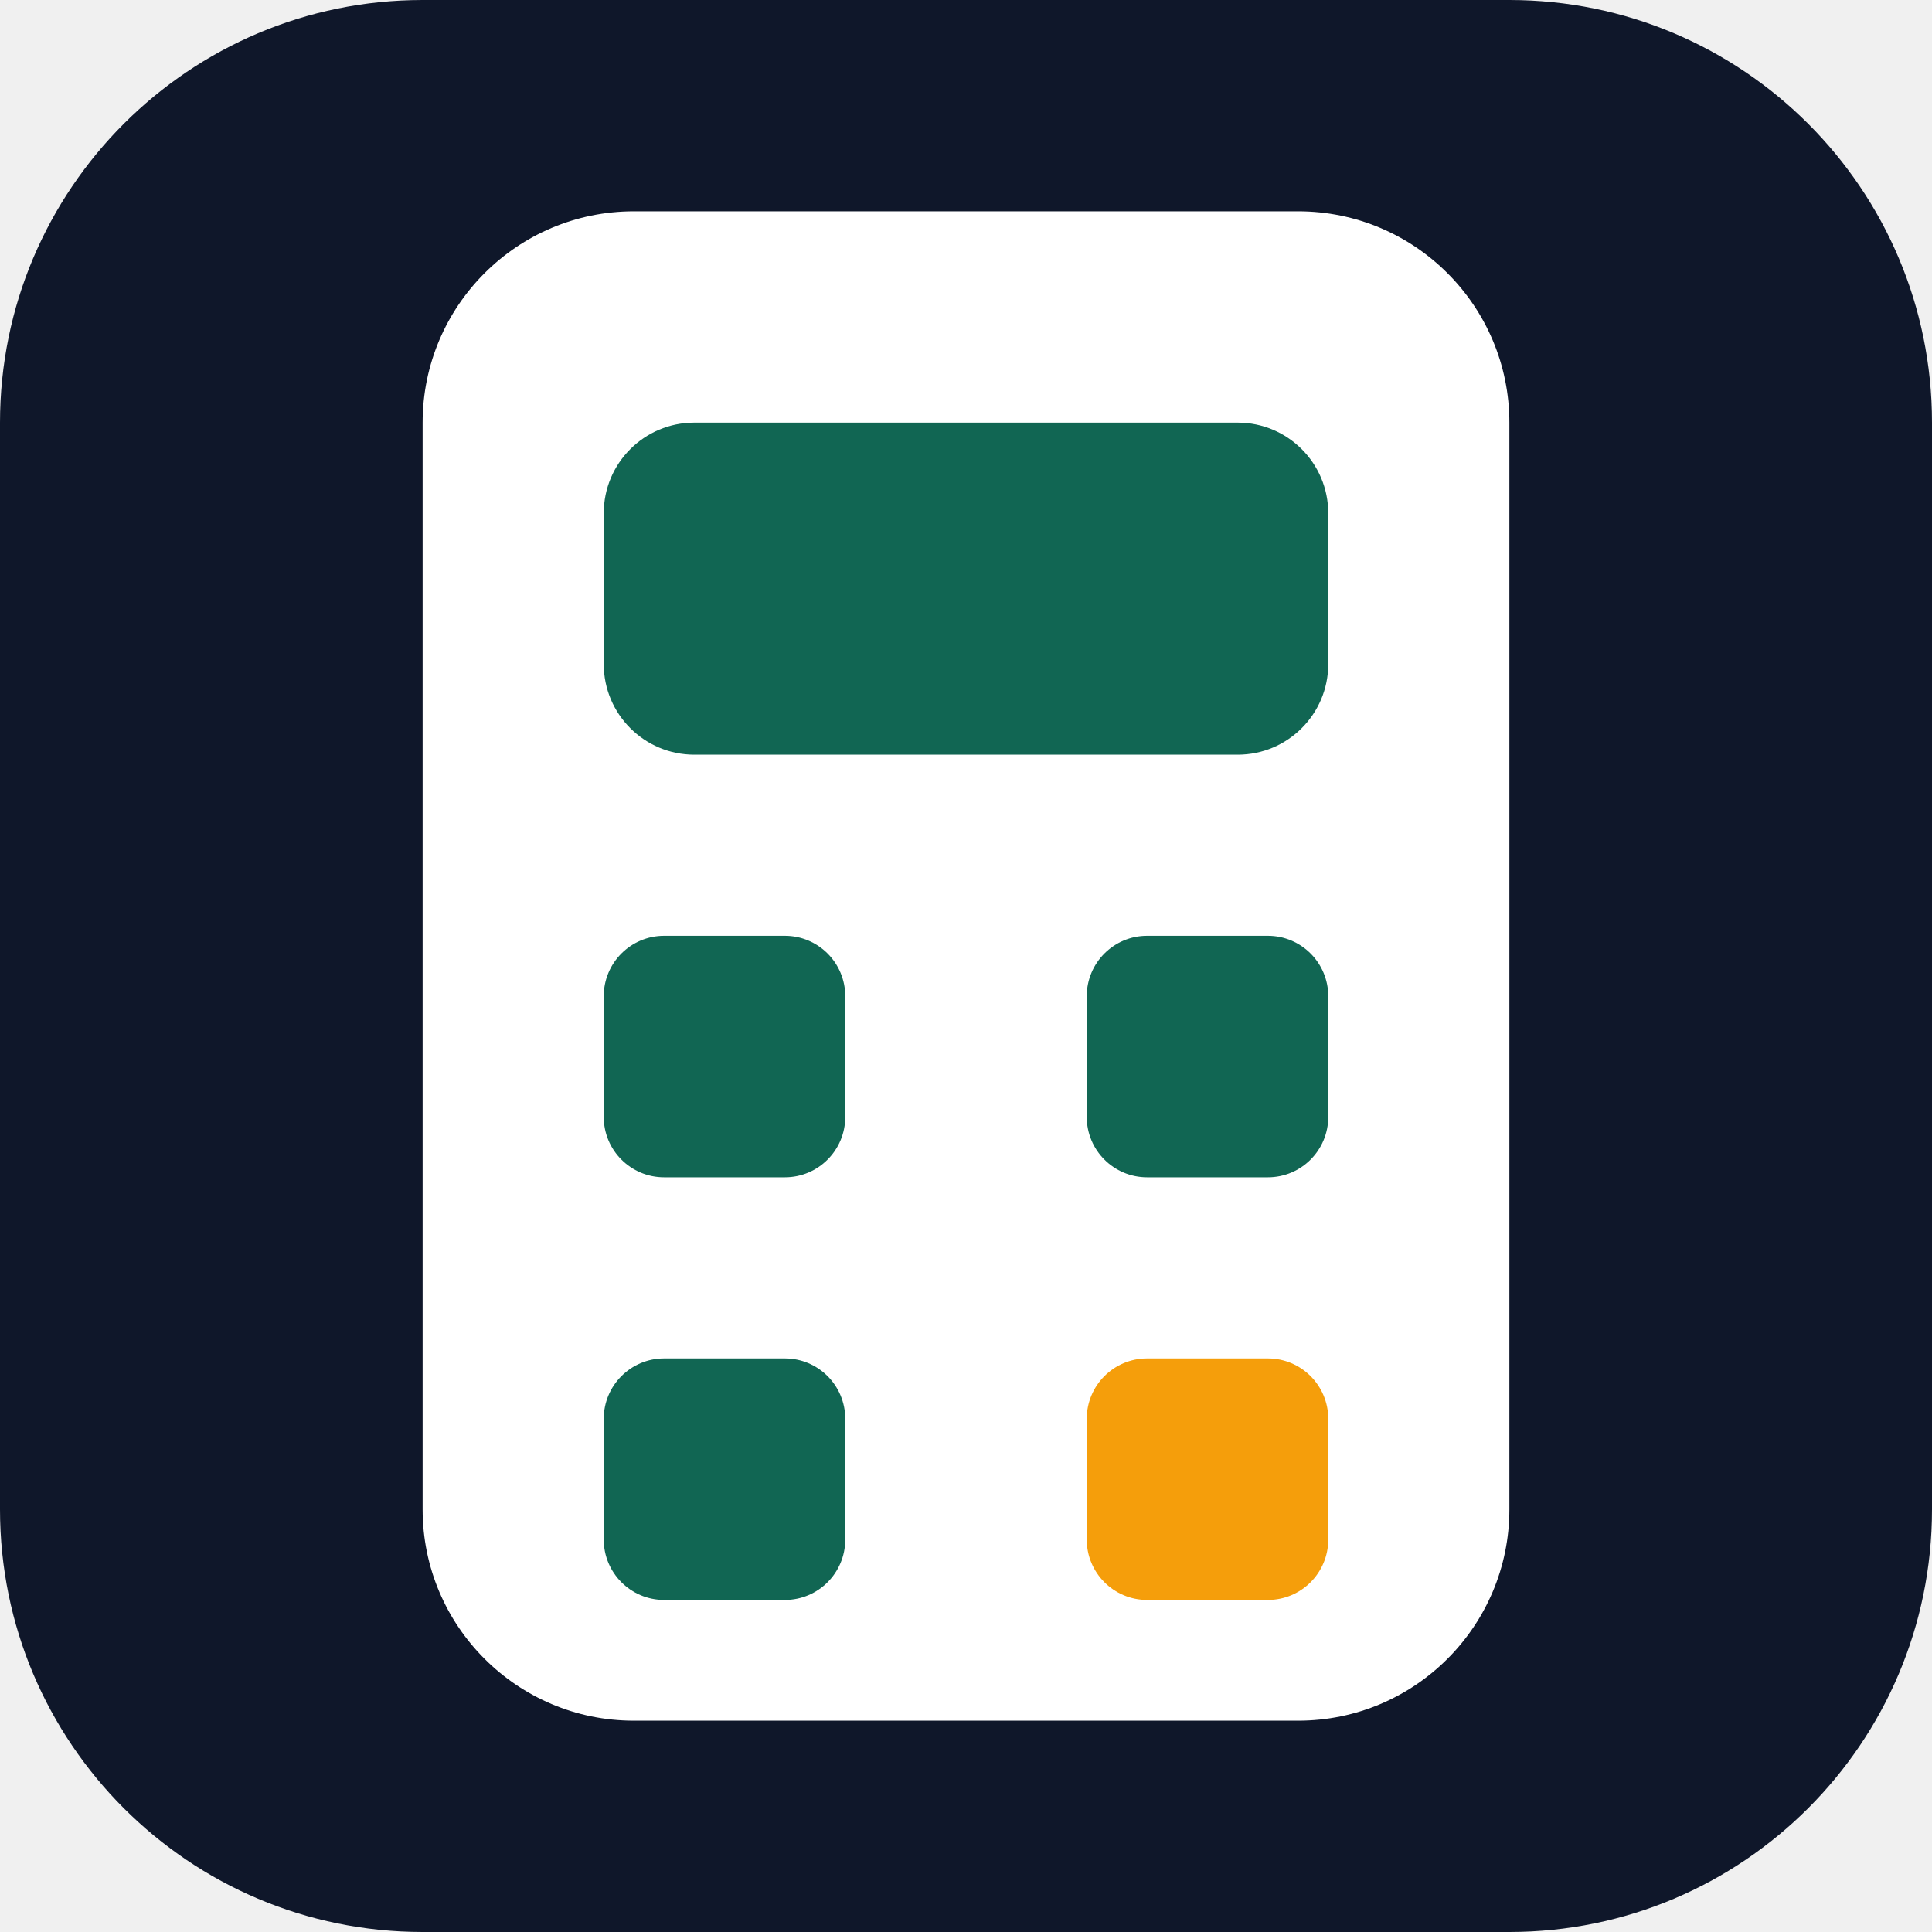
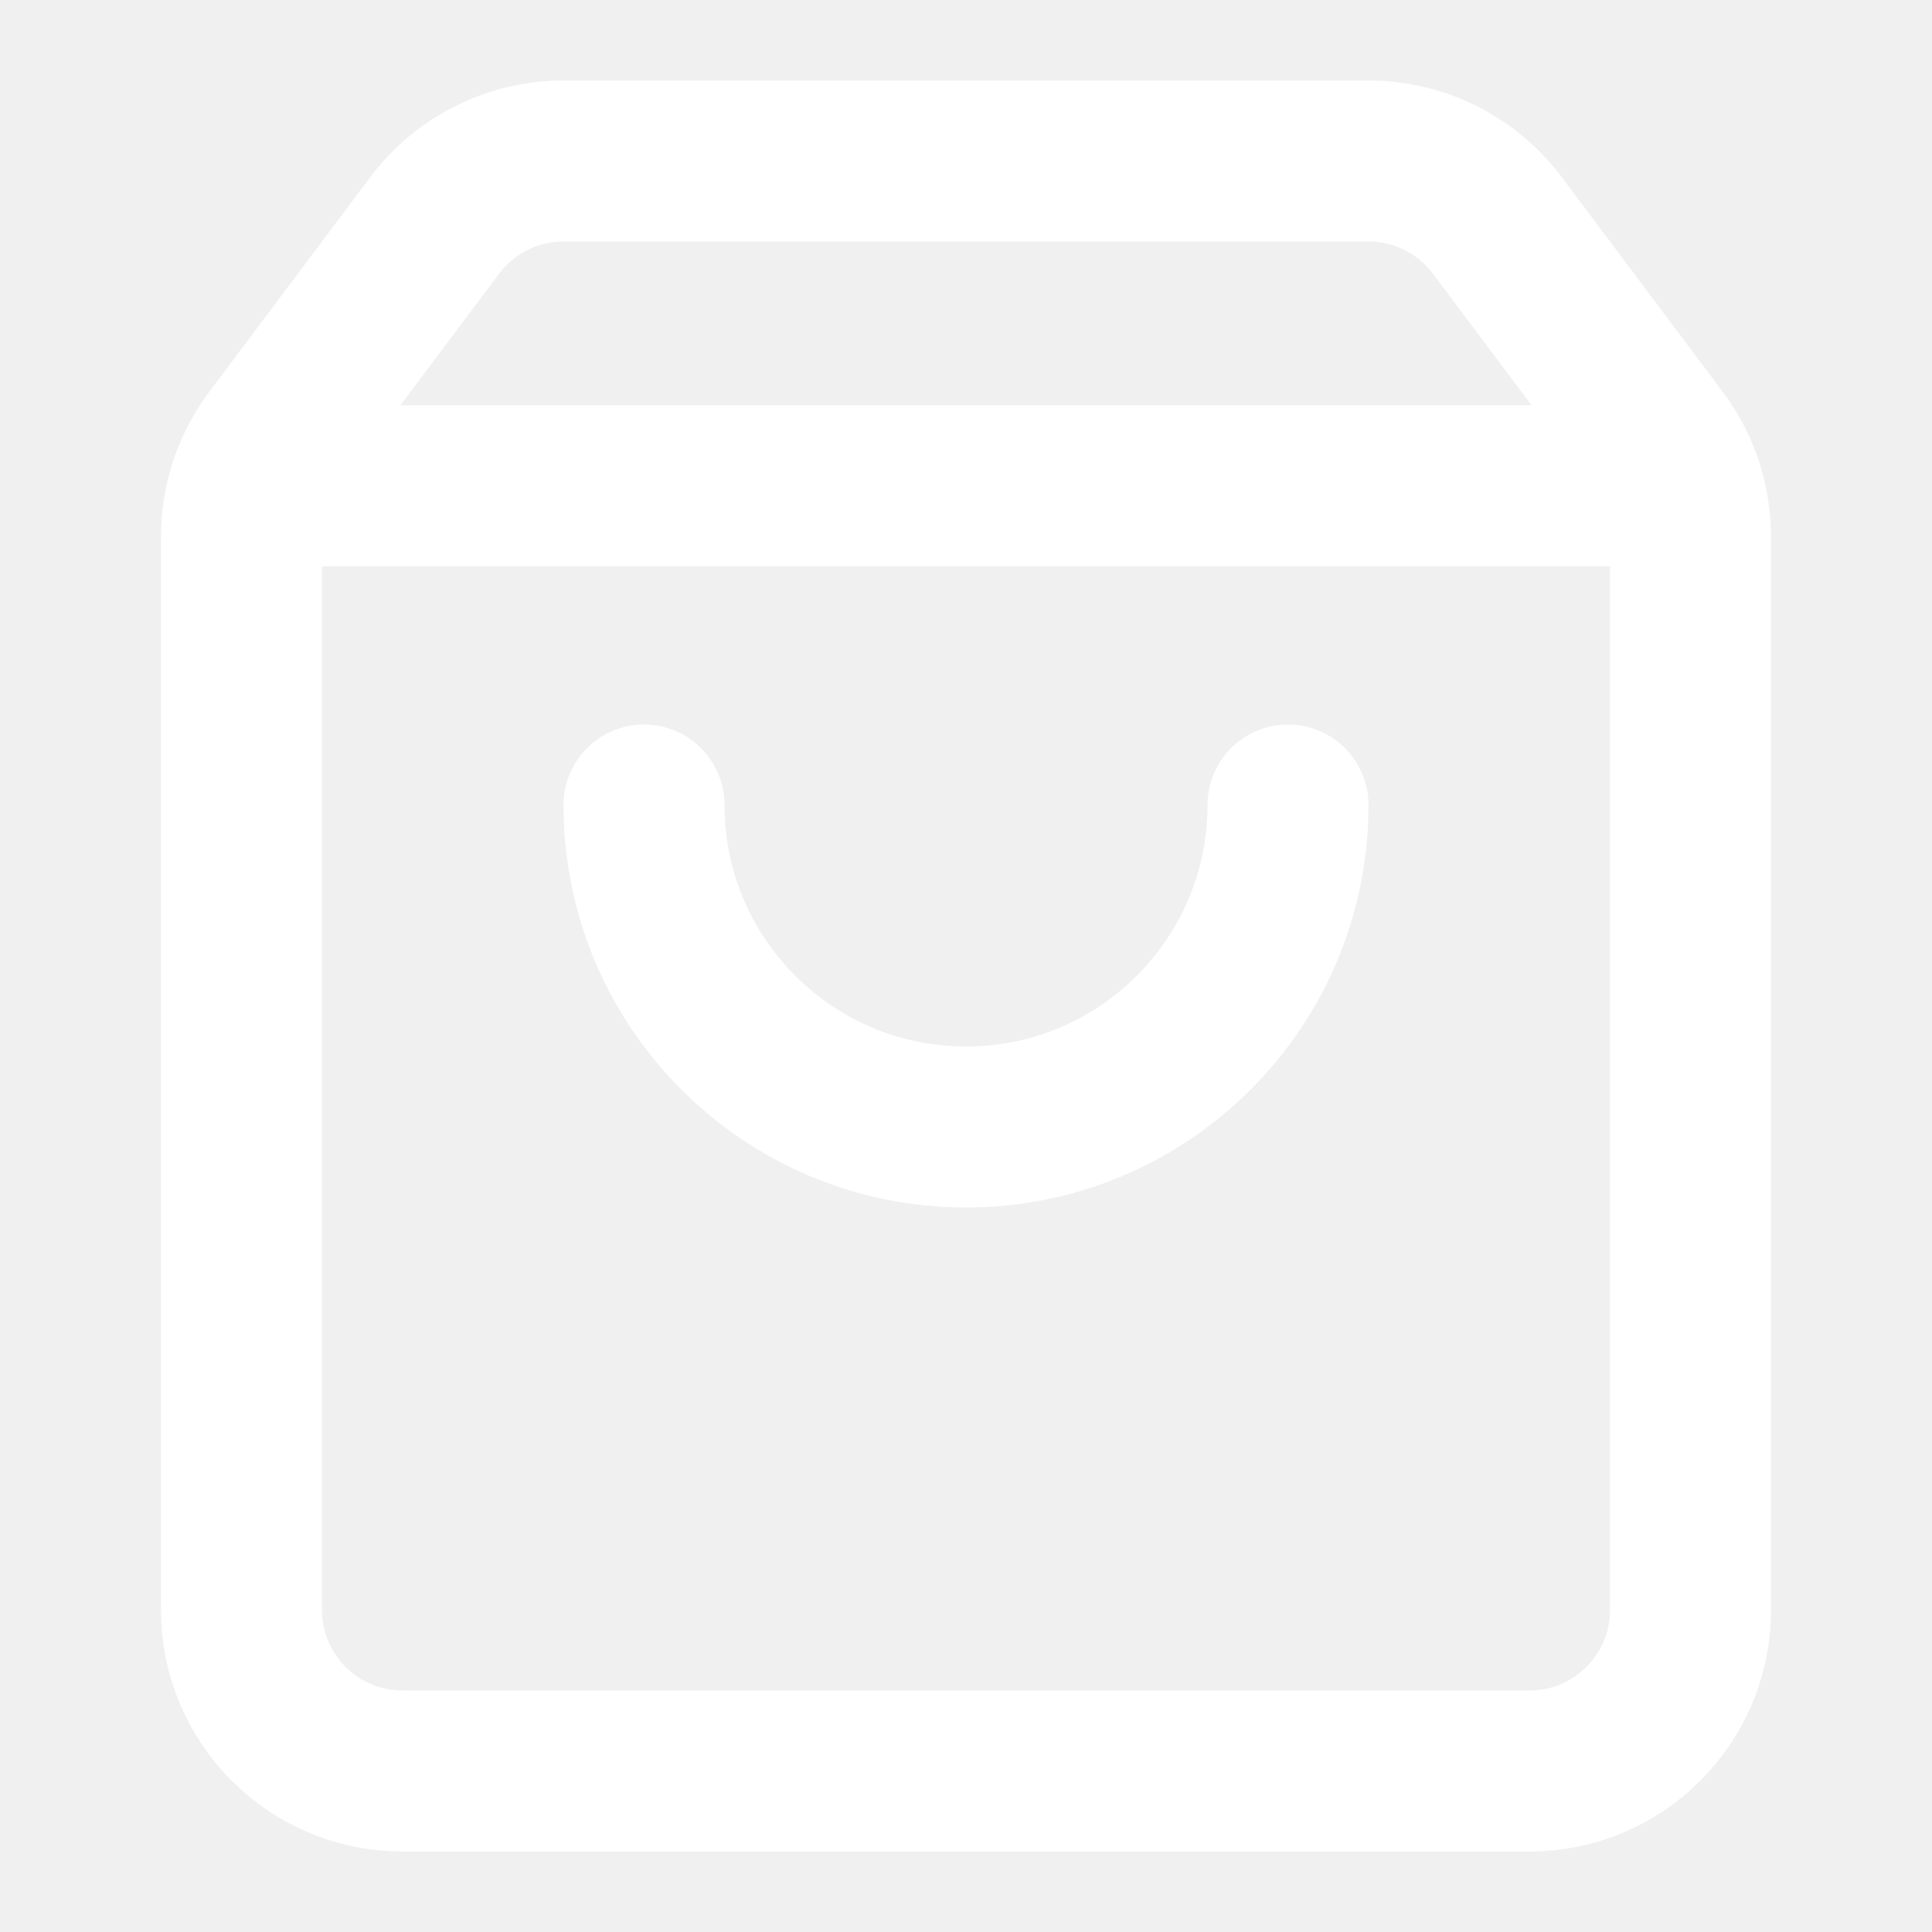
- <svg xmlns="http://www.w3.org/2000/svg" viewBox="0 0 64 64">
-   <rect width="64" height="64" rx="14" fill="#0f172a" />
-   <rect x="14" y="7" width="36" height="50" rx="7" fill="#ffffff" />
-   <rect x="20" y="14" width="24" height="11" rx="3" fill="#116653" />
-   <rect x="20" y="31" width="8" height="8" rx="2" fill="#116653" />
-   <rect x="36" y="31" width="8" height="8" rx="2" fill="#116653" />
-   <rect x="20" y="45" width="8" height="8" rx="2" fill="#116653" />
-   <rect x="36" y="45" width="8" height="8" rx="2" fill="#f59e0b" />
+ <svg xmlns="http://www.w3.org/2000/svg" width="24" height="24" viewBox="0 0 24 24" fill="none" stroke="#ffffff" stroke-width="2" stroke-linecap="round" stroke-linejoin="round">
+   <path d="M16 10a4 4 0 0 1-8 0" />
+   <path d="M3.103 6.034h17.794" />
+   <path d="M3.4 5.467a2 2 0 0 0-.4 1.2V20a2 2 0 0 0 2 2h14a2 2 0 0 0 2-2V6.667a2 2 0 0 0-.4-1.2l-2-2.667A2 2 0 0 0 17 2H7a2 2 0 0 0-1.6.8z" />
</svg>
